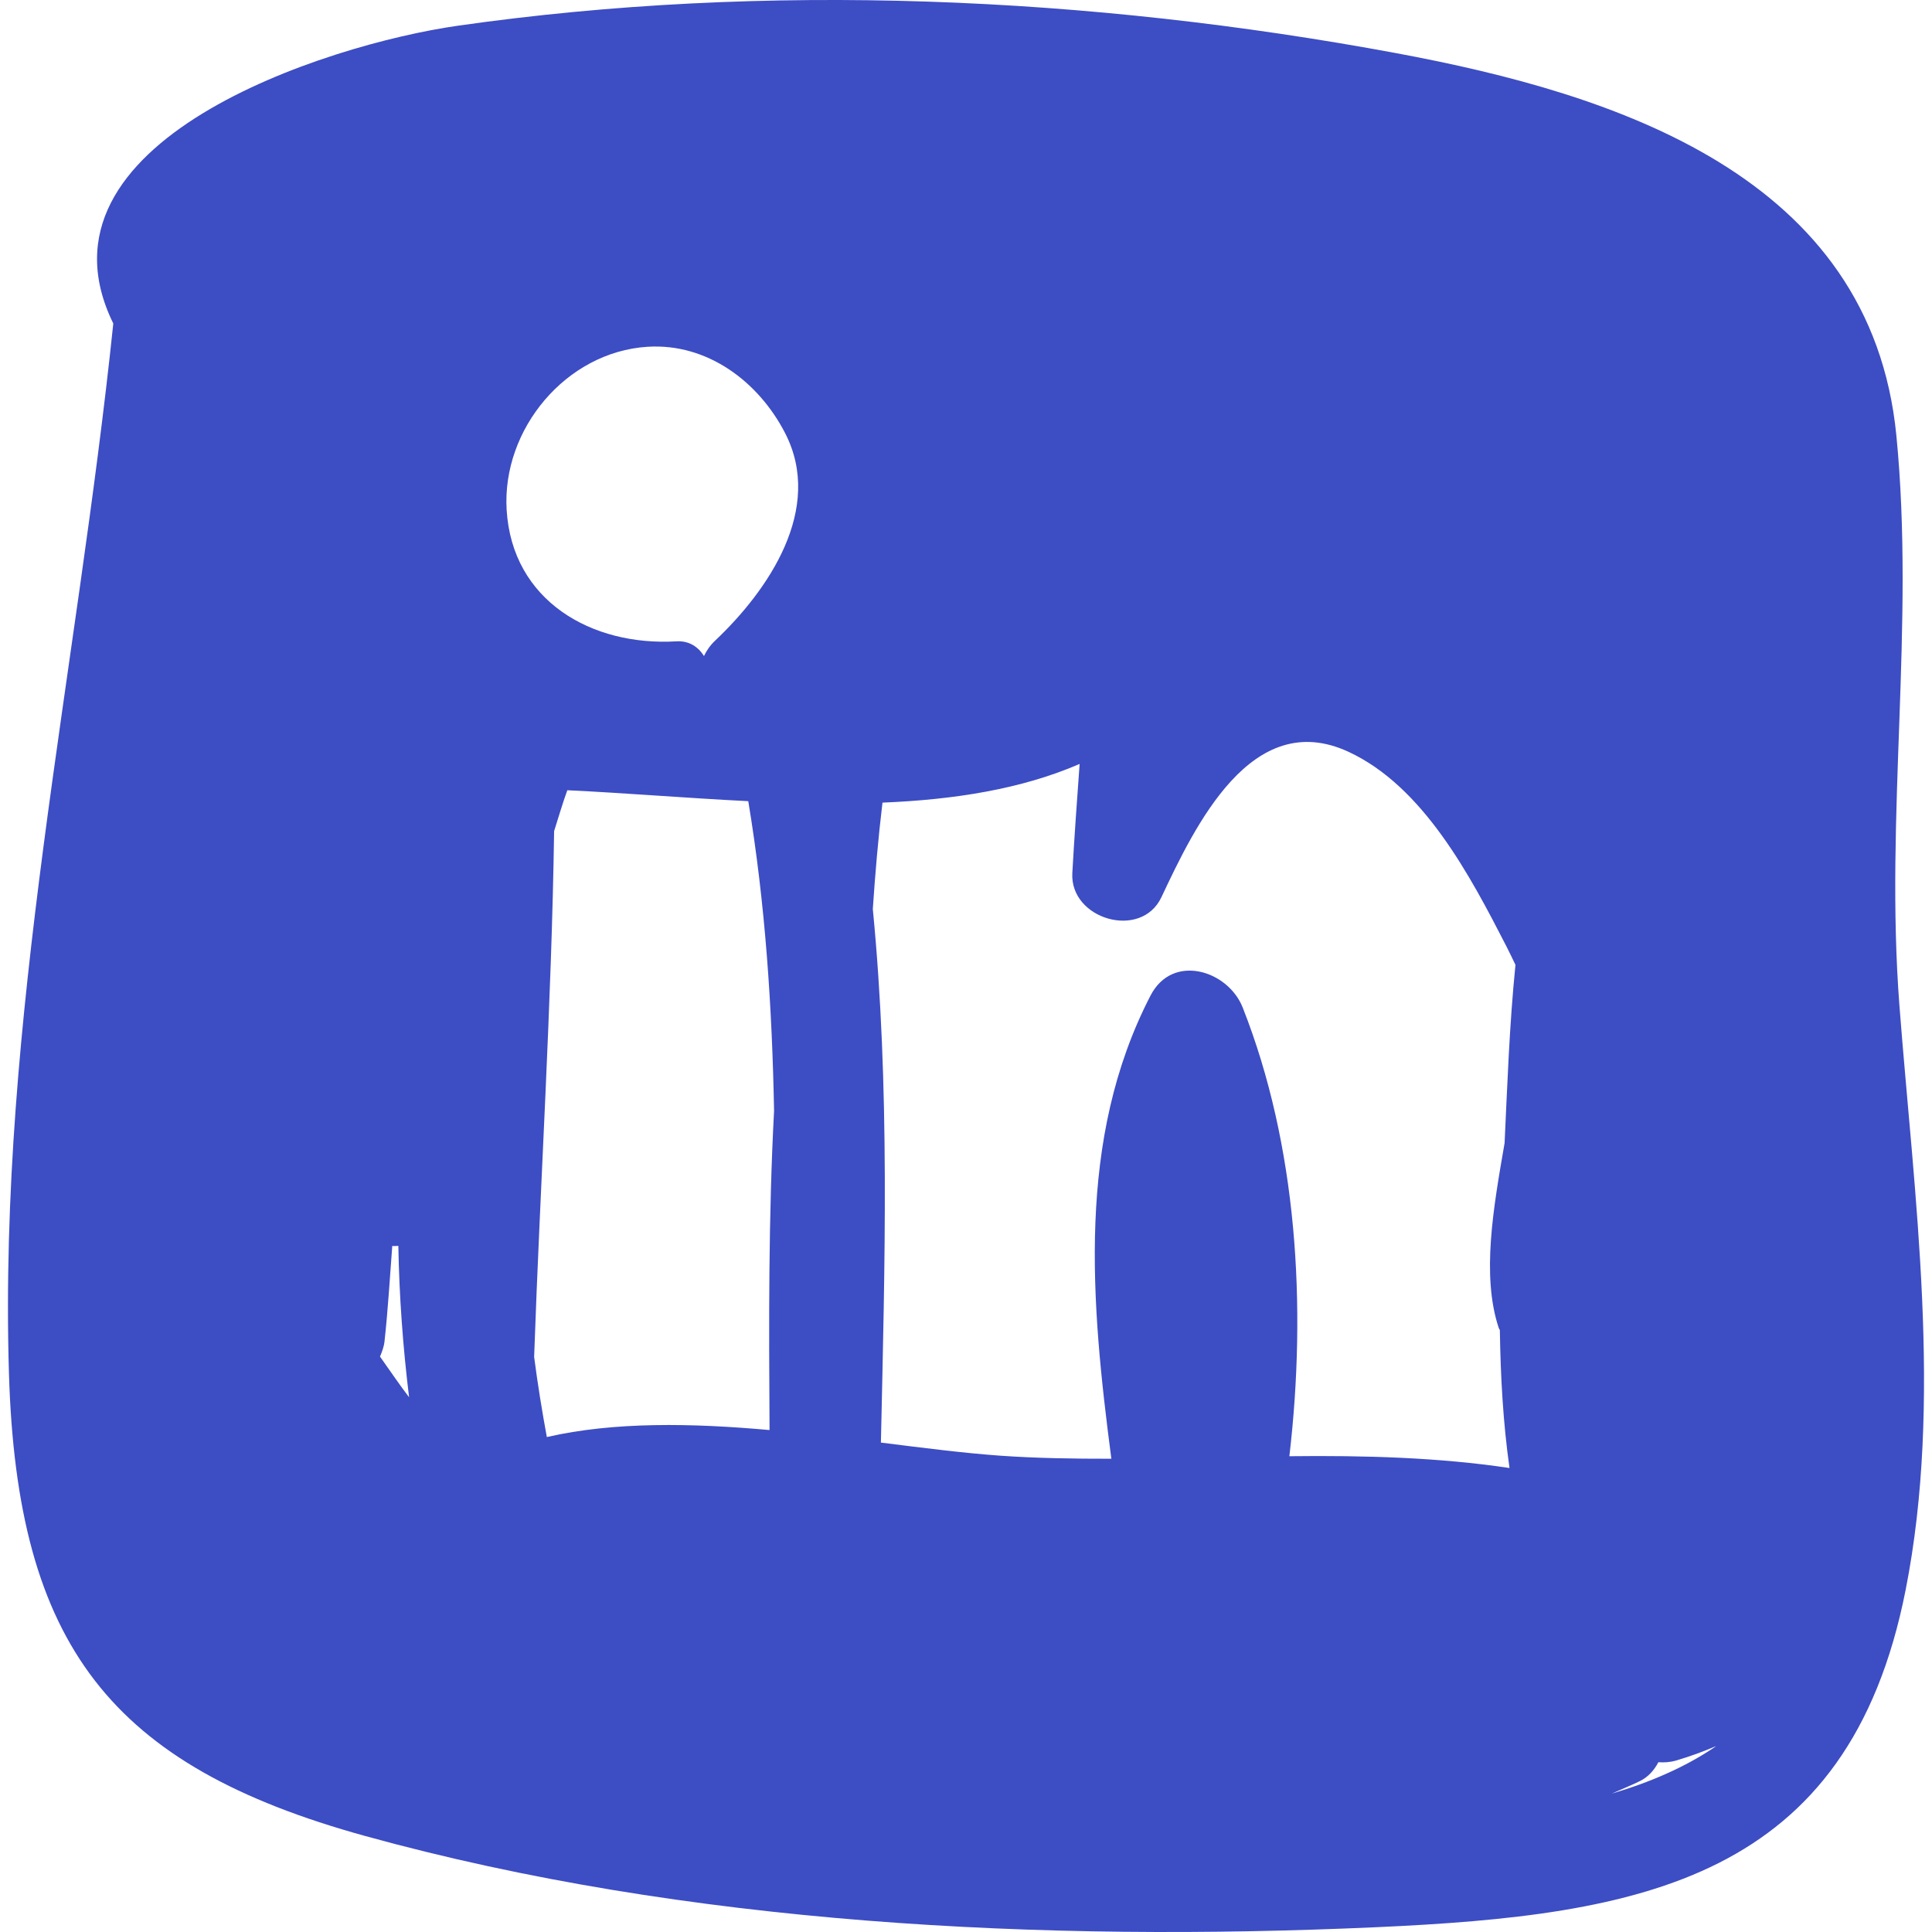
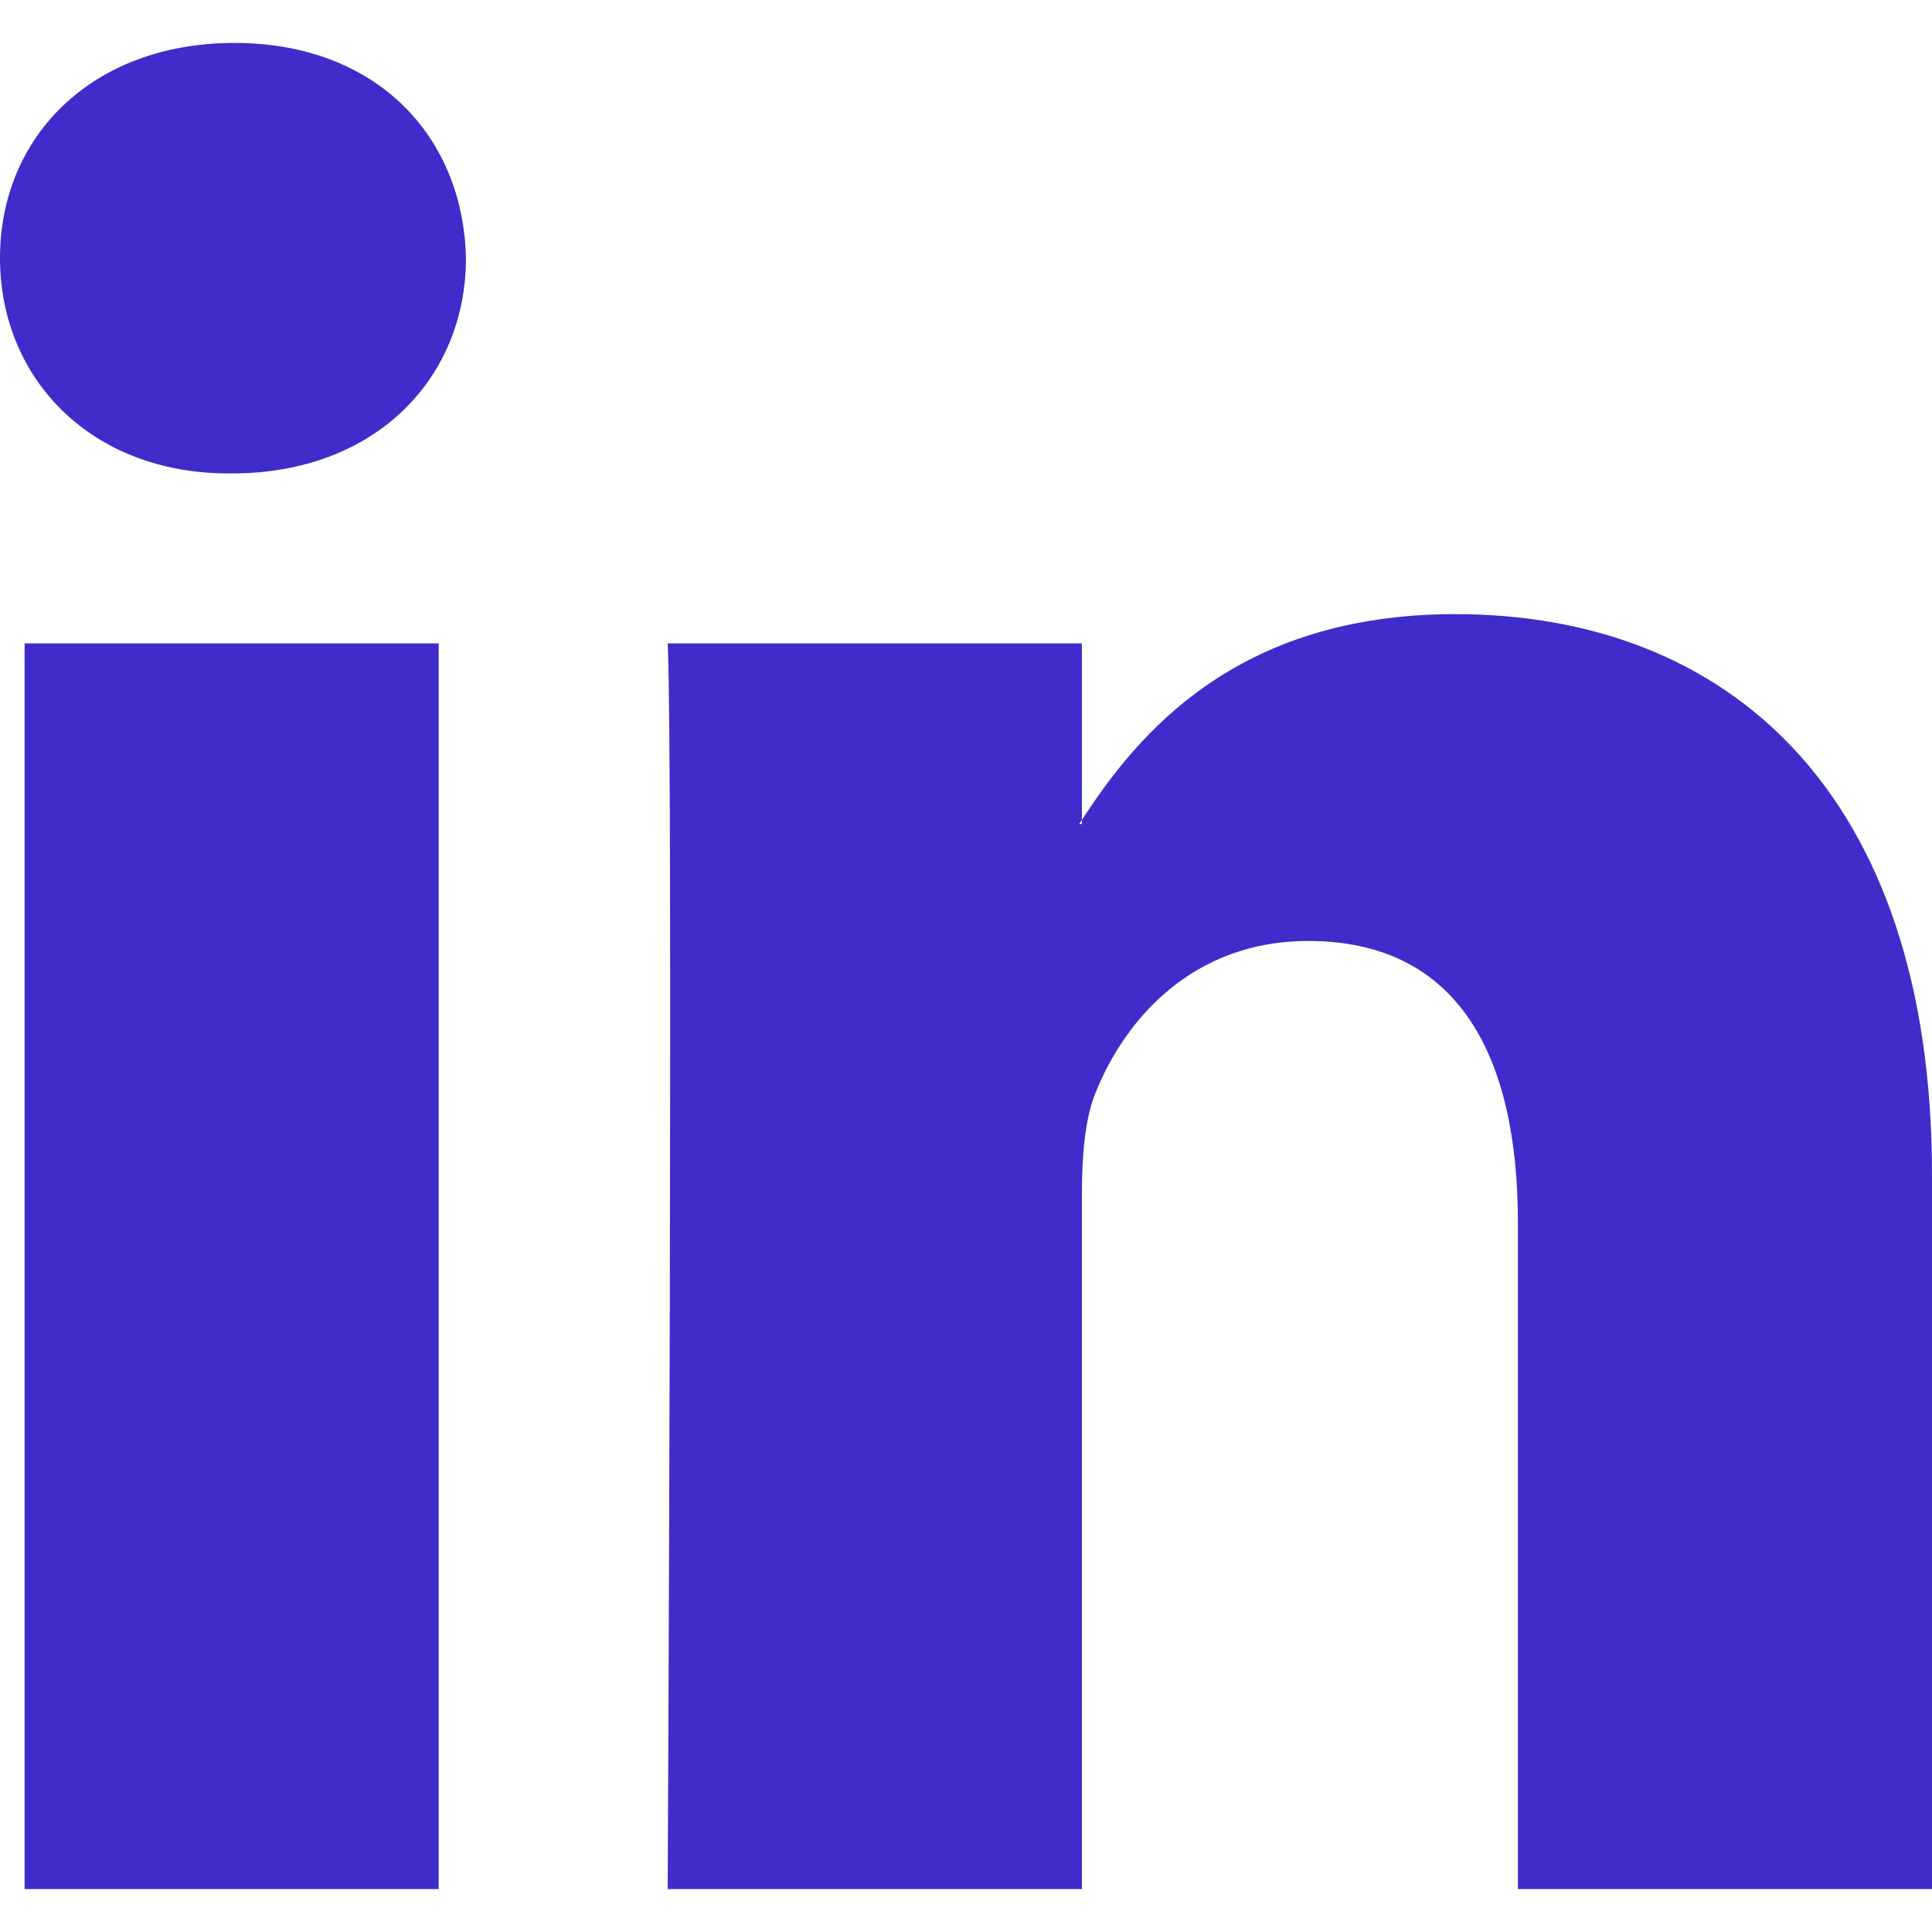
- <svg xmlns="http://www.w3.org/2000/svg" version="1.1" id="Capa_1" x="0px" y="0px" width="512px" height="512px" viewBox="0 0 190.096 190.097" style="enable-background:new 0 0 190.096 190.097;" xml:space="preserve">
+ <svg xmlns="http://www.w3.org/2000/svg" version="1.1" id="Capa_1" x="0px" y="0px" width="512px" height="512px" viewBox="0 0 430.117 430.117" style="enable-background:new 0 0 430.117 430.117;" xml:space="preserve">
  <g>
-     <path d="M186.892,98.951c-1.442-18.705,1.527-37.454-0.301-56.096c-2.507-25.571-27.609-33.609-49.203-37.623   c-30.1-5.595-62.021-7.032-92.346-2.7C32.035,4.389,2.362,13.938,11.147,31.83C7.556,66.303-0.156,100.172,0.879,135.092   c0.796,26.836,10.029,38.648,35.05,45.559c31.718,8.76,66.757,10.441,99.449,8.976c26.147-1.172,46.476-4.653,52.114-33.136   C191.192,137.808,188.339,117.731,186.892,98.951z M37.389,133.479c0.198-0.472,0.385-0.953,0.444-1.495   c0.345-3.133,0.522-6.26,0.763-9.39c0.195,0.031,0.398-0.013,0.597-0.006c0.09,4.96,0.45,9.929,1.058,14.893   C39.257,136.19,38.343,134.813,37.389,133.479z M75.718,140.709c-7.602-0.685-15.294-0.835-21.914,0.688   c-0.474-2.585-0.902-5.21-1.249-7.885c0.602-17.248,1.713-34.478,1.966-51.736c0.43-1.341,0.815-2.694,1.299-4.021   c5.665,0.266,11.72,0.773,17.805,1.075c1.682,10.12,2.345,20.283,2.538,30.468C75.609,119.742,75.652,130.247,75.718,140.709z    M70.367,63.031c-0.507,0.48-0.853,0.994-1.099,1.518c-0.552-0.881-1.447-1.52-2.706-1.445   c-8.336,0.497-16.175-3.973-16.712-12.937c-0.476-7.937,5.849-15.538,13.856-16.046c5.913-0.375,10.955,3.457,13.549,8.505   C81.084,50.078,75.6,58.085,70.367,63.031z M147.464,130.657c0.028,0.085,0.08,0.141,0.112,0.222   c0.07,4.543,0.314,9.076,0.95,13.564c-6.919-1.036-14.237-1.248-21.66-1.16c1.727-14.805,0.759-30.589-4.591-44.146   c-1.443-3.658-6.896-5.378-9.067-1.186c-7.323,14.14-5.865,30.217-3.858,45.581c-3.724,0.004-7.402-0.051-10.957-0.303   c-3.505-0.249-7.498-0.757-11.718-1.287c0.387-17.533,0.9-35.079-0.796-52.501c0.233-3.484,0.532-6.973,0.951-10.468   c6.979-0.283,13.639-1.31,19.398-3.806c-0.259,3.578-0.518,7.154-0.718,10.737c-0.255,4.545,6.769,6.612,8.766,2.374   c3.29-6.981,8.864-18.717,18.393-14.311c7.394,3.418,12.002,12.241,15.532,19.107c0.318,0.618,0.61,1.241,0.911,1.862   c-0.604,5.974-0.807,12.017-1.07,17.536C146.946,118.808,145.75,125.485,147.464,130.657z M168.731,171.897   c-2.949,1.995-6.395,3.48-10.152,4.585c0.919-0.408,1.843-0.782,2.757-1.223c0.838-0.405,1.425-1.085,1.839-1.868   c0.555,0.038,1.13,0.012,1.739-0.166c1.406-0.409,2.698-0.894,3.932-1.417C168.805,171.836,168.771,171.871,168.731,171.897z" fill="#3d4dc4" />
+     <path id="LinkedIn" d="M430.117,261.543V420.56h-92.188V272.193c0-37.271-13.334-62.707-46.703-62.707   c-25.473,0-40.632,17.142-47.301,33.724c-2.432,5.928-3.058,14.179-3.058,22.477V420.56h-92.219c0,0,1.242-251.285,0-277.32h92.21   v39.309c-0.187,0.294-0.43,0.611-0.606,0.896h0.606v-0.896c12.251-18.869,34.13-45.824,83.102-45.824   C384.633,136.724,430.117,176.361,430.117,261.543z M52.183,9.558C20.635,9.558,0,30.251,0,57.463   c0,26.619,20.038,47.94,50.959,47.94h0.616c32.159,0,52.159-21.317,52.159-47.94C103.128,30.251,83.734,9.558,52.183,9.558z    M5.477,420.56h92.184v-277.32H5.477V420.56z" fill="#3f2cca" />
  </g>
  <g>
</g>
  <g>
</g>
  <g>
</g>
  <g>
</g>
  <g>
</g>
  <g>
</g>
  <g>
</g>
  <g>
</g>
  <g>
</g>
  <g>
</g>
  <g>
</g>
  <g>
</g>
  <g>
</g>
  <g>
</g>
  <g>
</g>
</svg>
